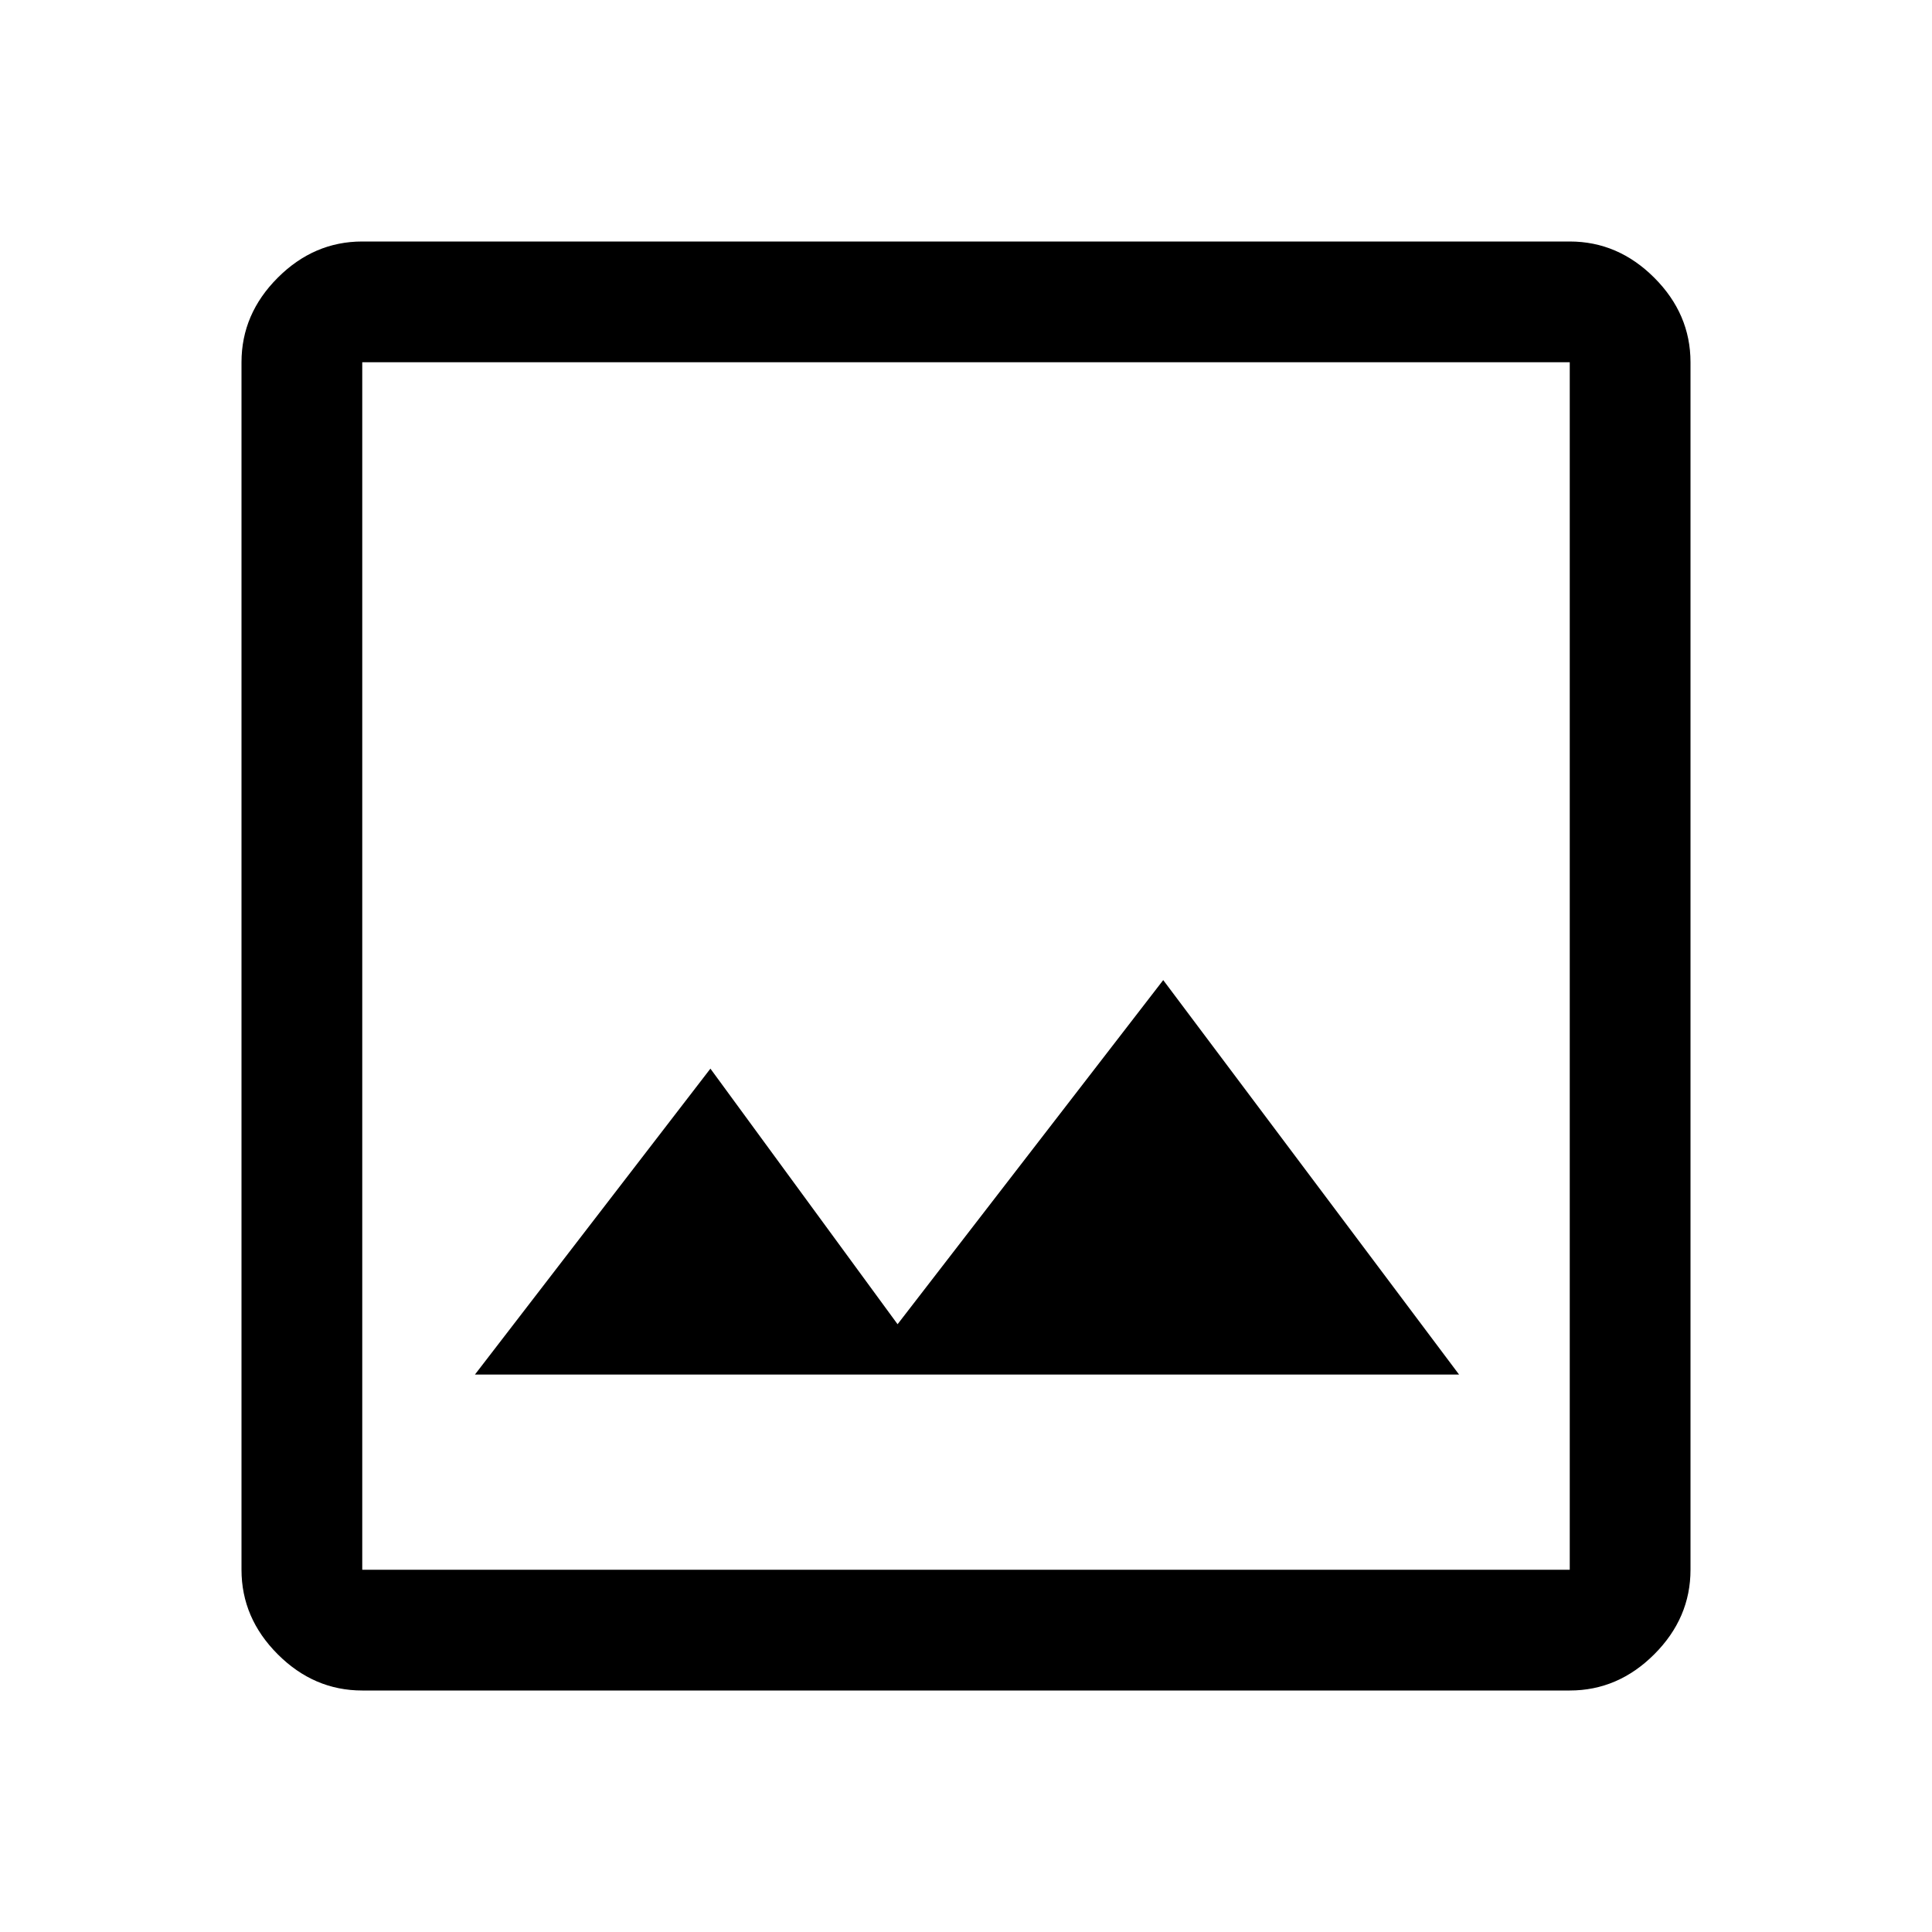
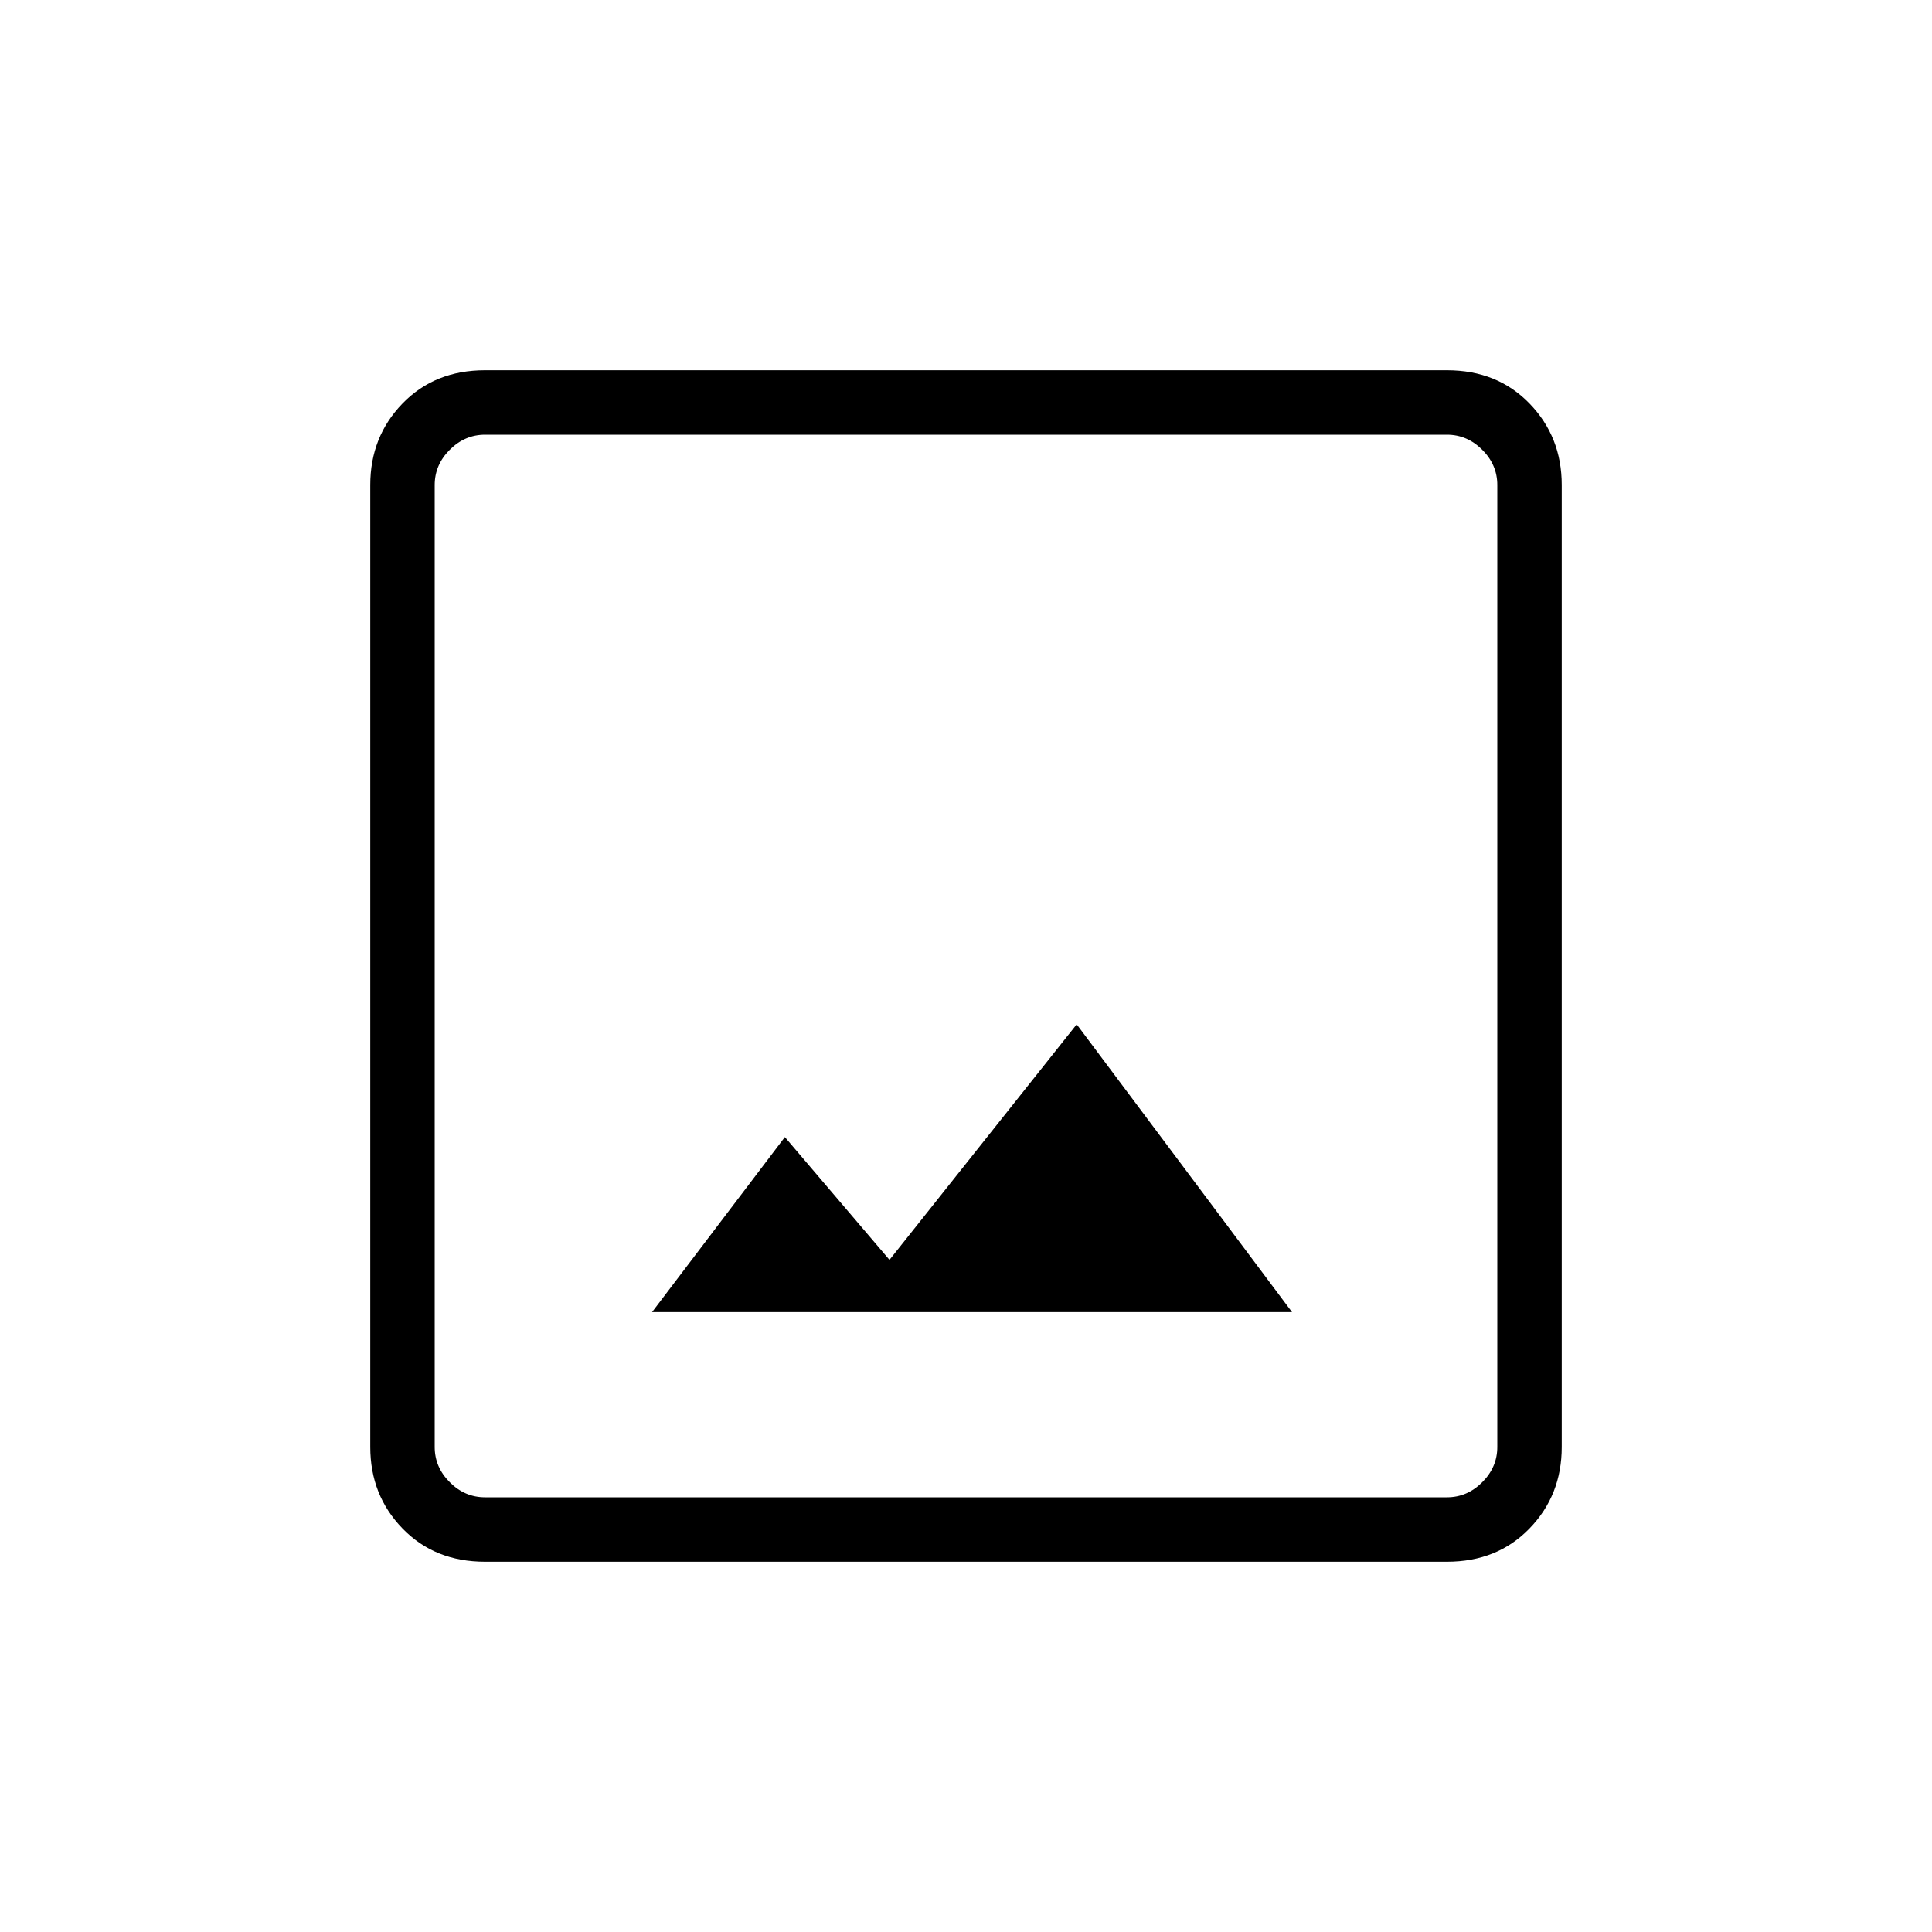
- <svg xmlns="http://www.w3.org/2000/svg" height="48" width="48">
-   <path d="M9 42q-1.2 0-2.1-.9Q6 40.2 6 39V9q0-1.2.9-2.1Q7.8 6 9 6h30q1.2 0 2.1.9.9.9.9 2.1v30q0 1.2-.9 2.1-.9.9-2.1.9Zm0-3h30V9H9v30Zm2.8-4.85h24.45l-7.35-9.8-6.6 8.55-4.65-6.35ZM9 39V9v30Z" />
+ <svg xmlns="http://www.w3.org/2000/svg" height="20" width="20">
+   <path d="M5.021 16.167q-.521 0-.854-.344-.334-.344-.334-.844V5.021q0-.5.334-.844.333-.344.854-.344h9.958q.521 0 .854.344.334.344.334.844v9.958q0 .5-.334.844-.333.344-.854.344Zm0-.667h9.958q.209 0 .365-.156t.156-.365V5.021q0-.209-.156-.365t-.365-.156H5.021q-.209 0-.365.156t-.156.365v9.958q0 .209.156.365t.365.156Zm1.729-1.917h6.625l-2.229-2.979-1.938 2.438-1.083-1.271ZM4.5 15.5V4.5 15.5Z" />
</svg>
